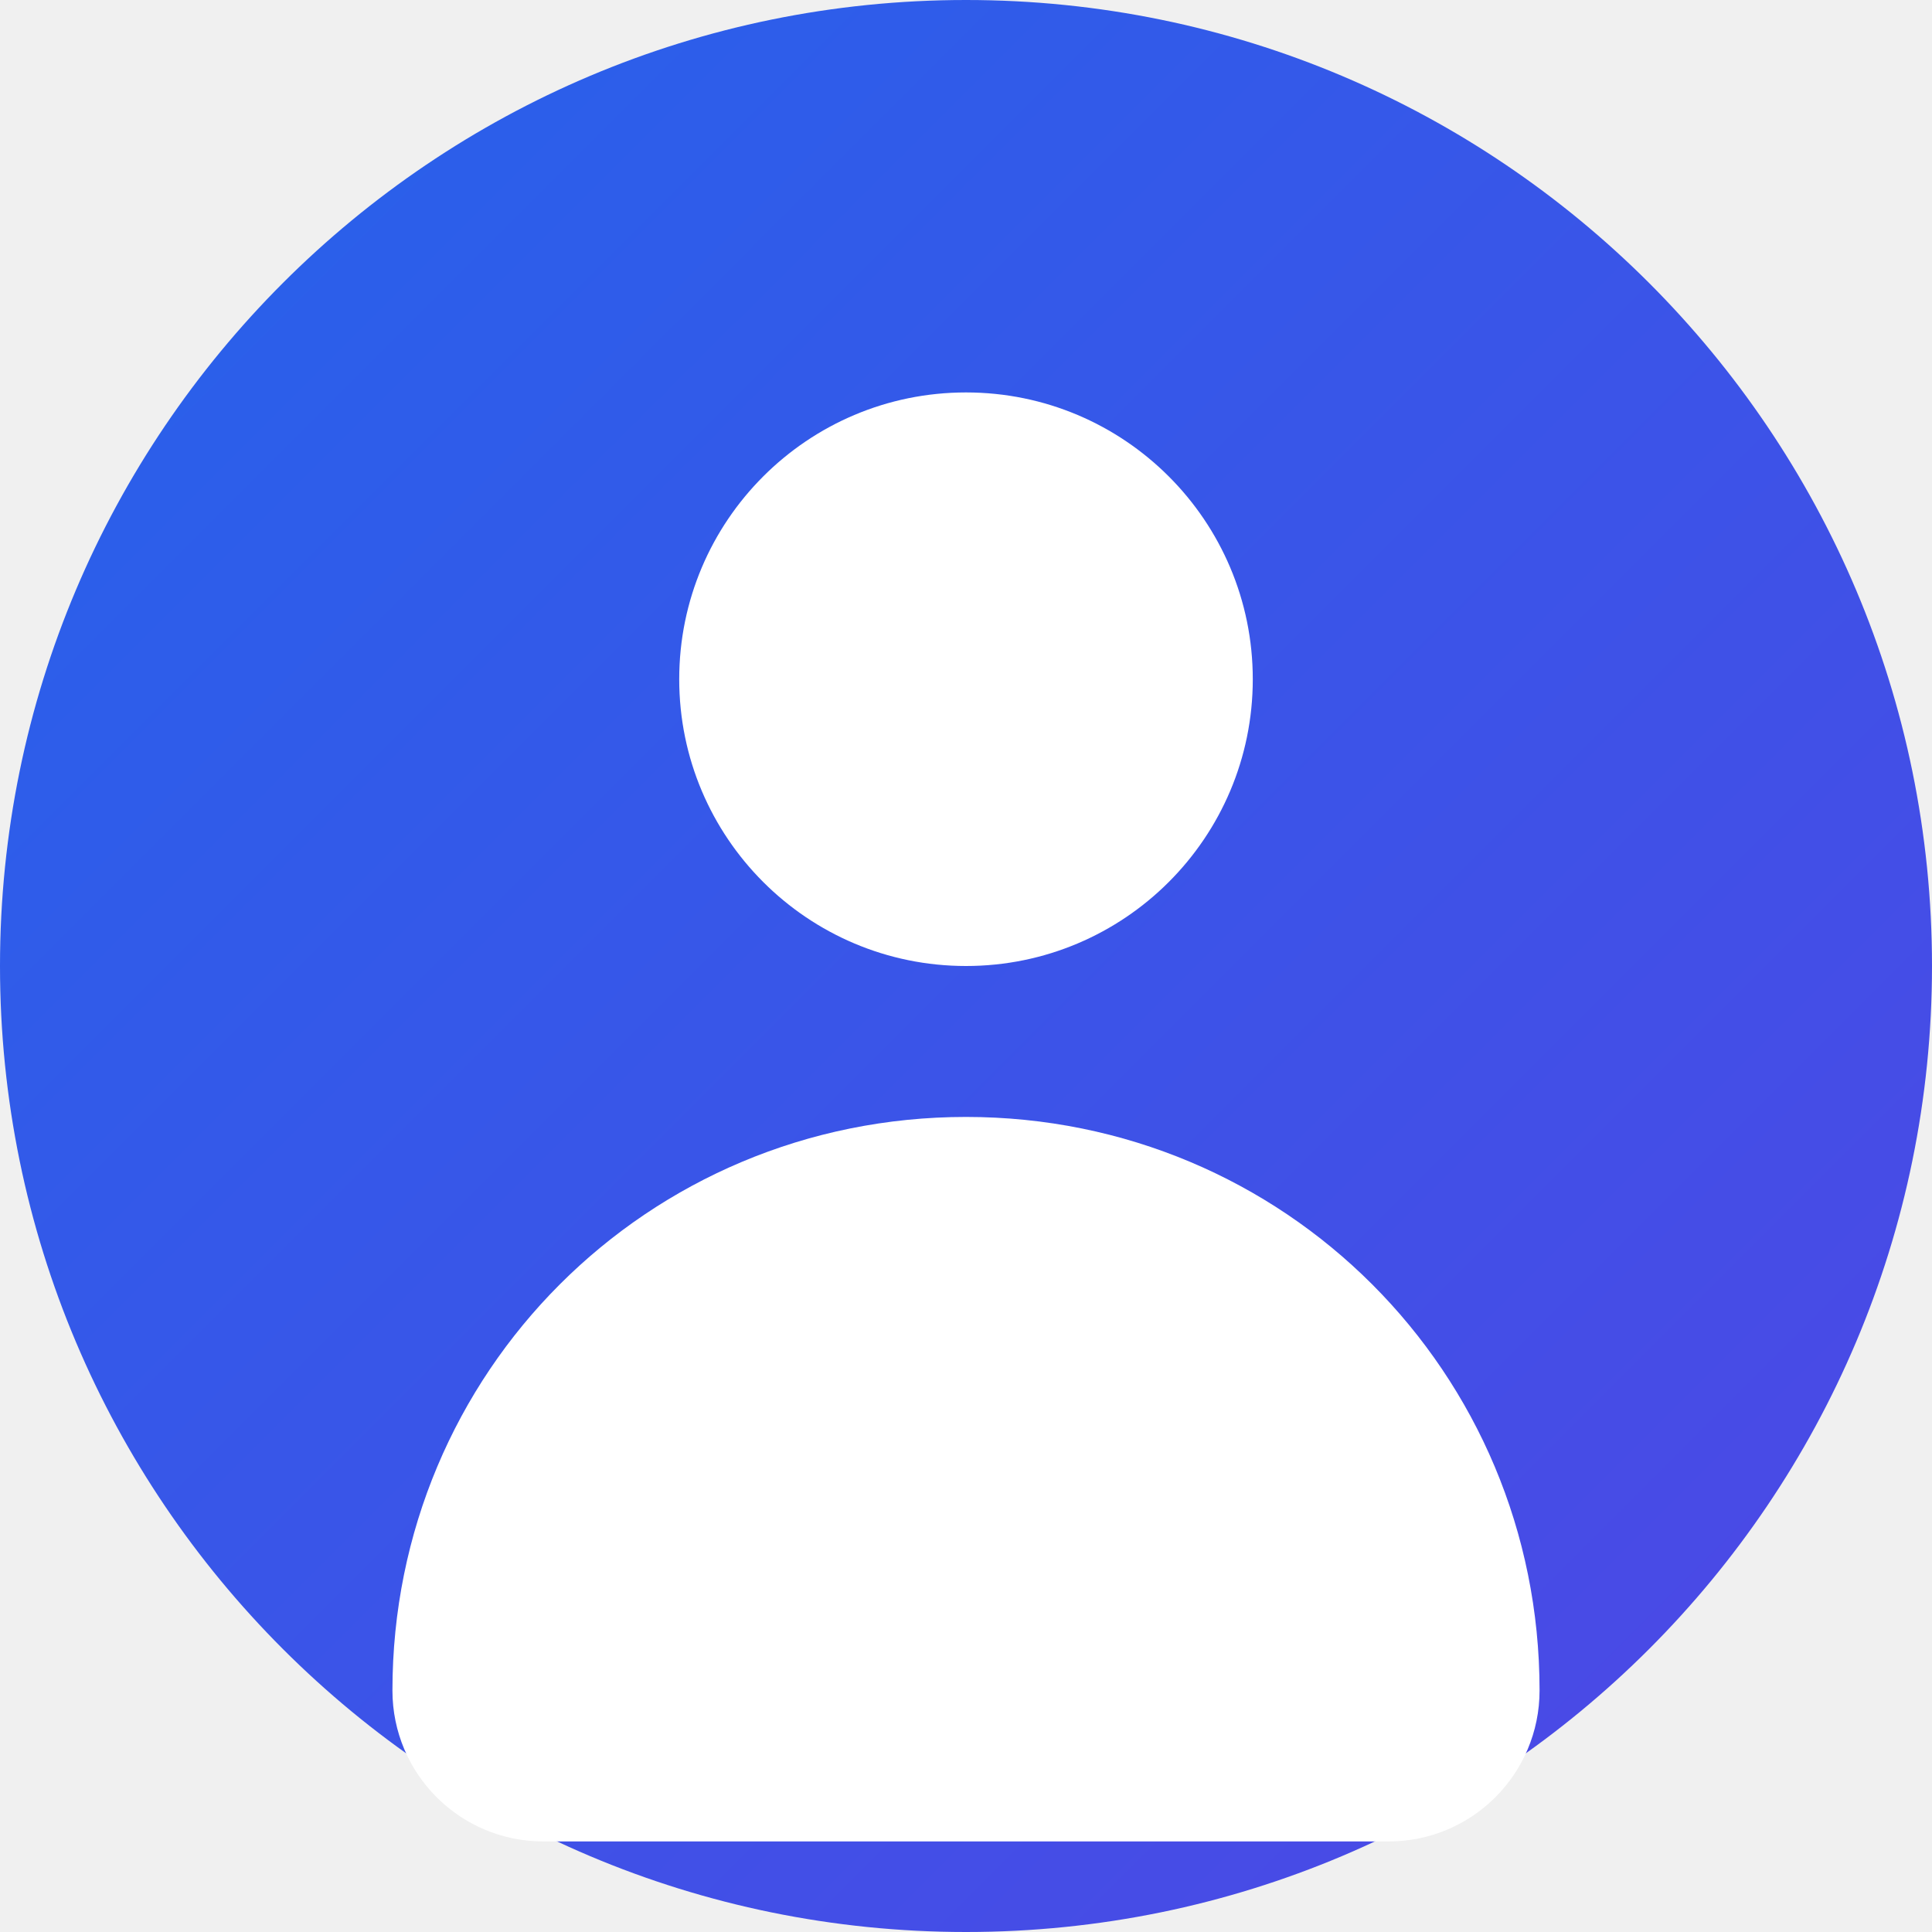
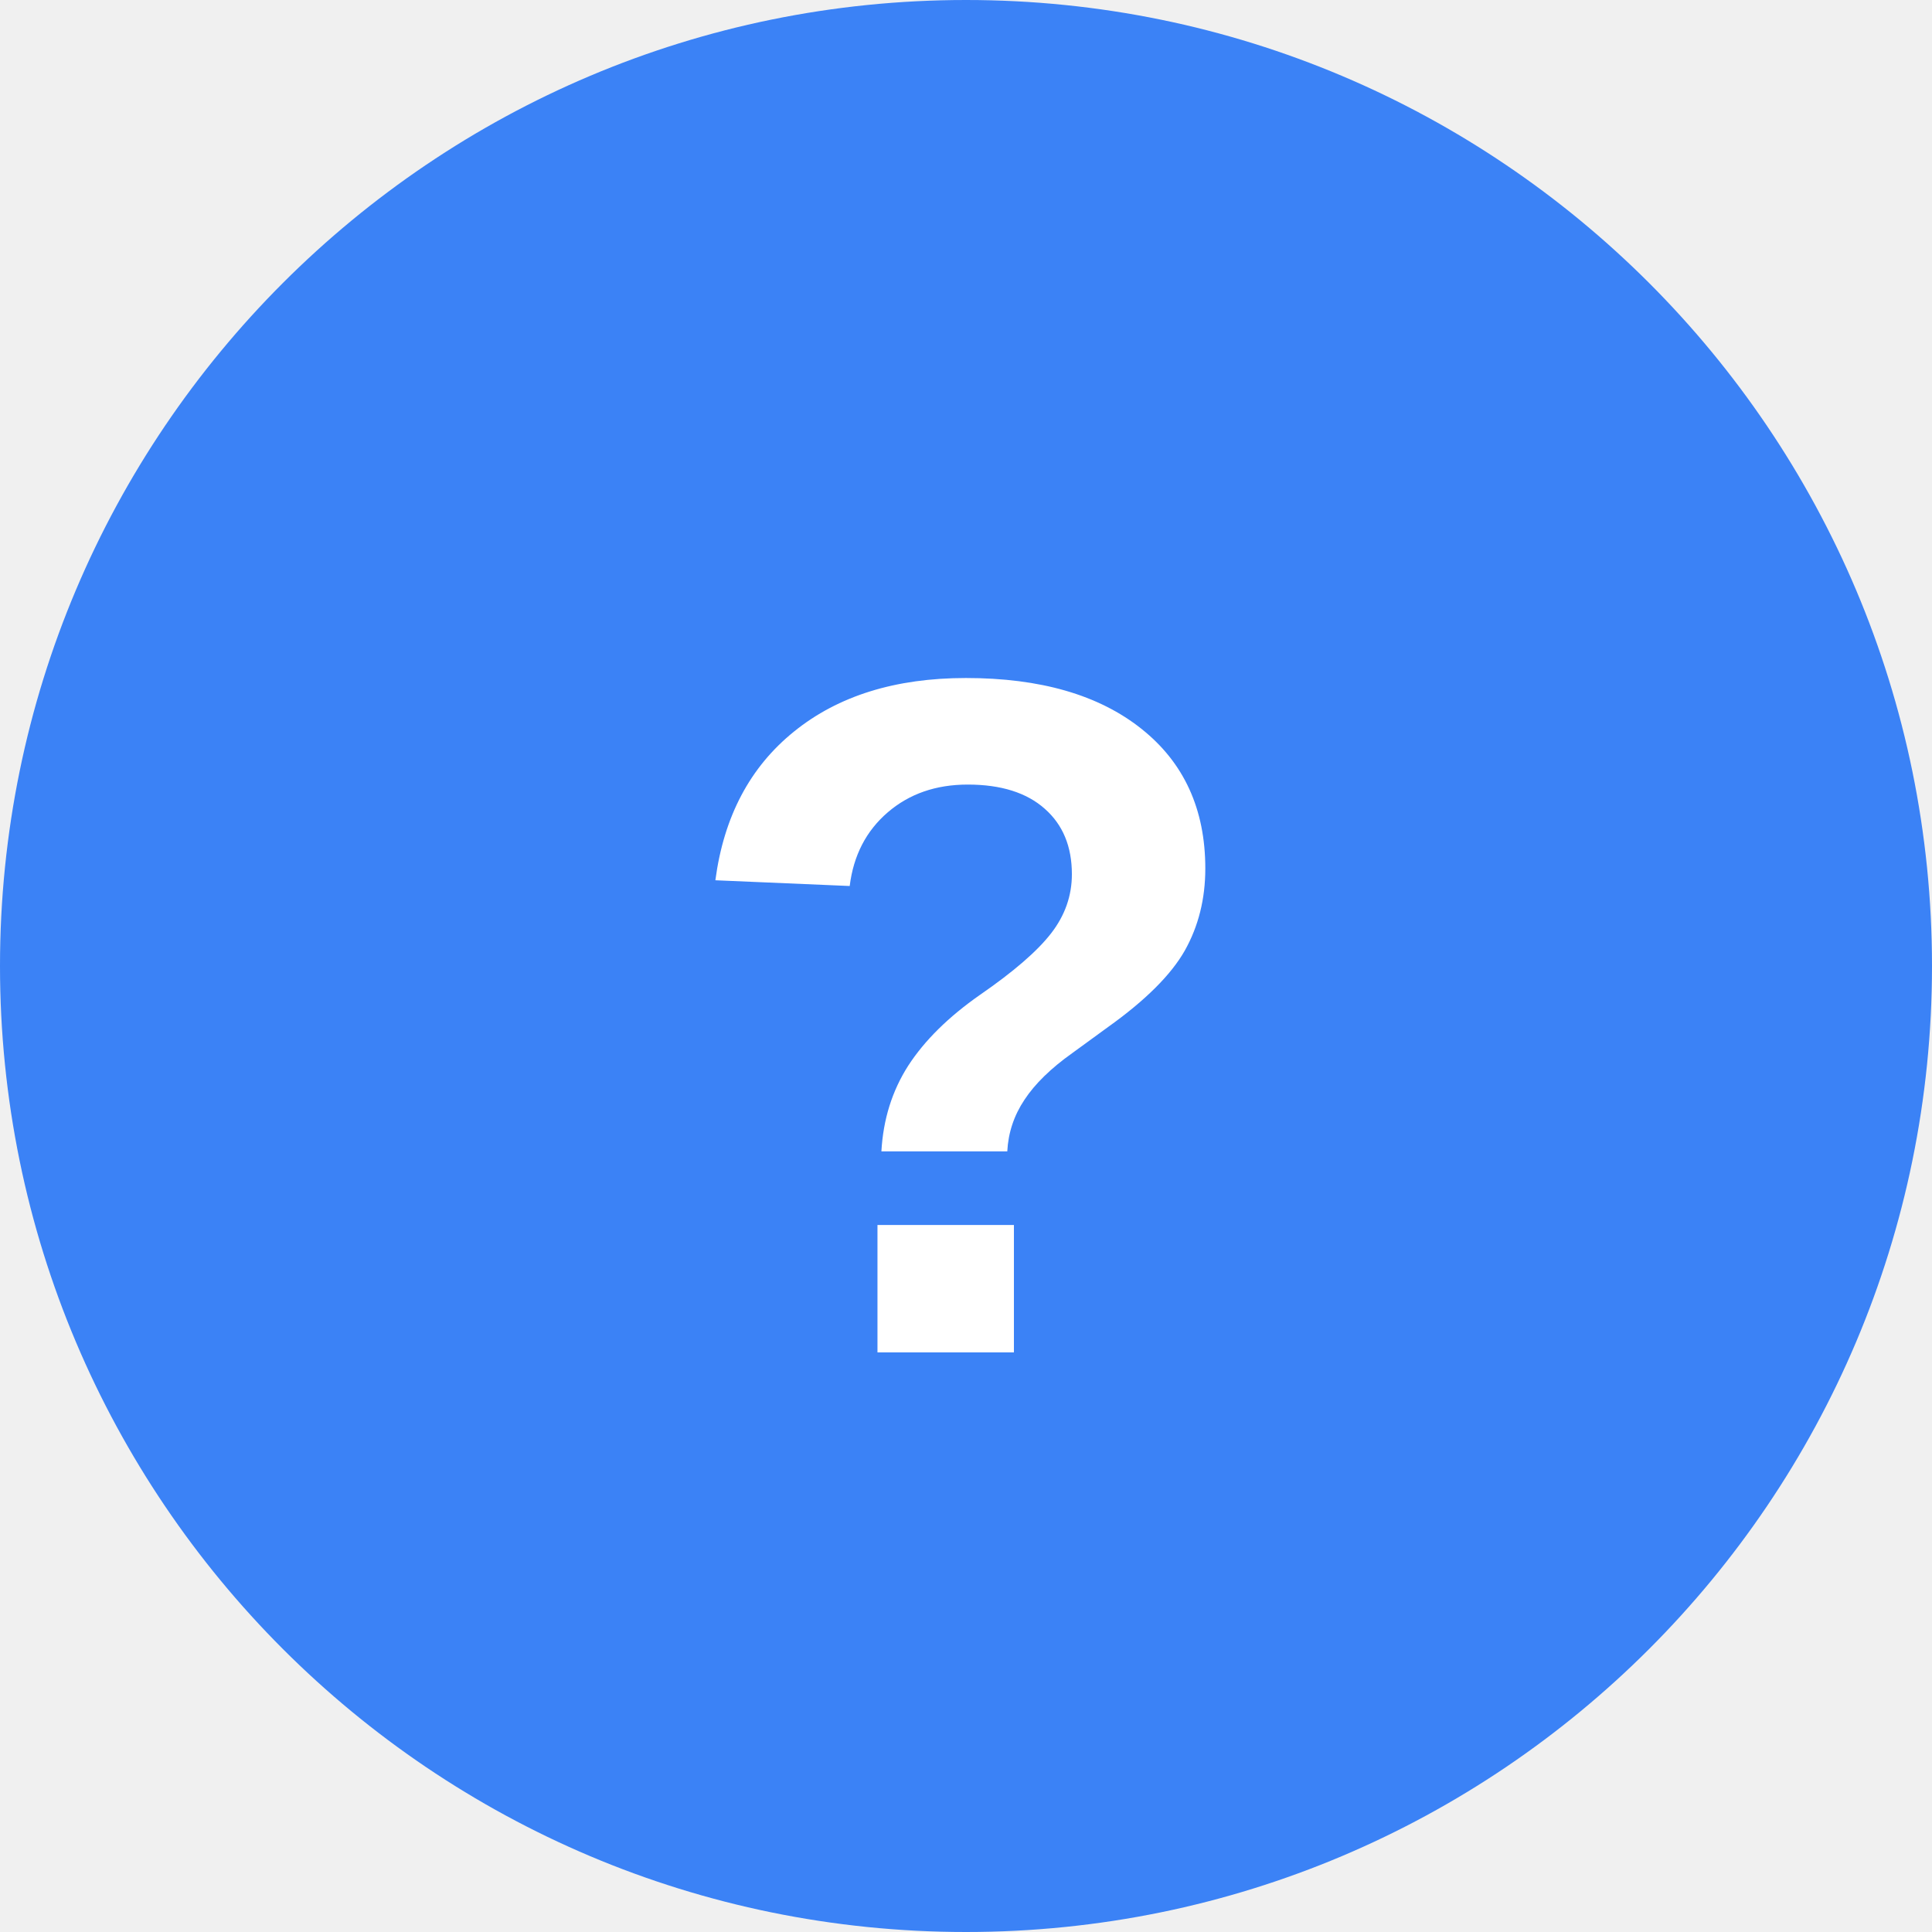
- <svg xmlns="http://www.w3.org/2000/svg" width="128" height="128" viewBox="0 0 128 128" fill="none">
-   <rect width="128" height="128" rx="64" fill="url(#gradient)" />
-   <path d="M64 64C74.493 64 83 55.493 83 45C83 34.507 74.493 26 64 26C53.507 26 45 34.507 45 45C45 55.493 53.507 64 64 64Z" fill="white" />
-   <path d="M64 74C42.909 74 26 90.909 26 112C26 117.523 30.477 122 36 122H92C97.523 122 102 117.523 102 112C102 90.909 85.091 74 64 74Z" fill="white" />
-   <defs>
-     <linearGradient id="gradient" x1="0" y1="0" x2="128" y2="128" gradientUnits="userSpaceOnUse">
-       <stop offset="0%" stop-color="#2563EB" />
-       <stop offset="100%" stop-color="#4F46E5" />
-     </linearGradient>
-   </defs>
+ <svg xmlns="http://www.w3.org/2000/svg" viewBox="0 0 100 100" width="100" height="100">
+   <circle cx="50" cy="50" r="50" fill="#3B82F6" />
+   <text x="50" y="70" font-family="Arial" font-size="50" font-weight="bold" fill="white" text-anchor="middle">?</text>
</svg>
